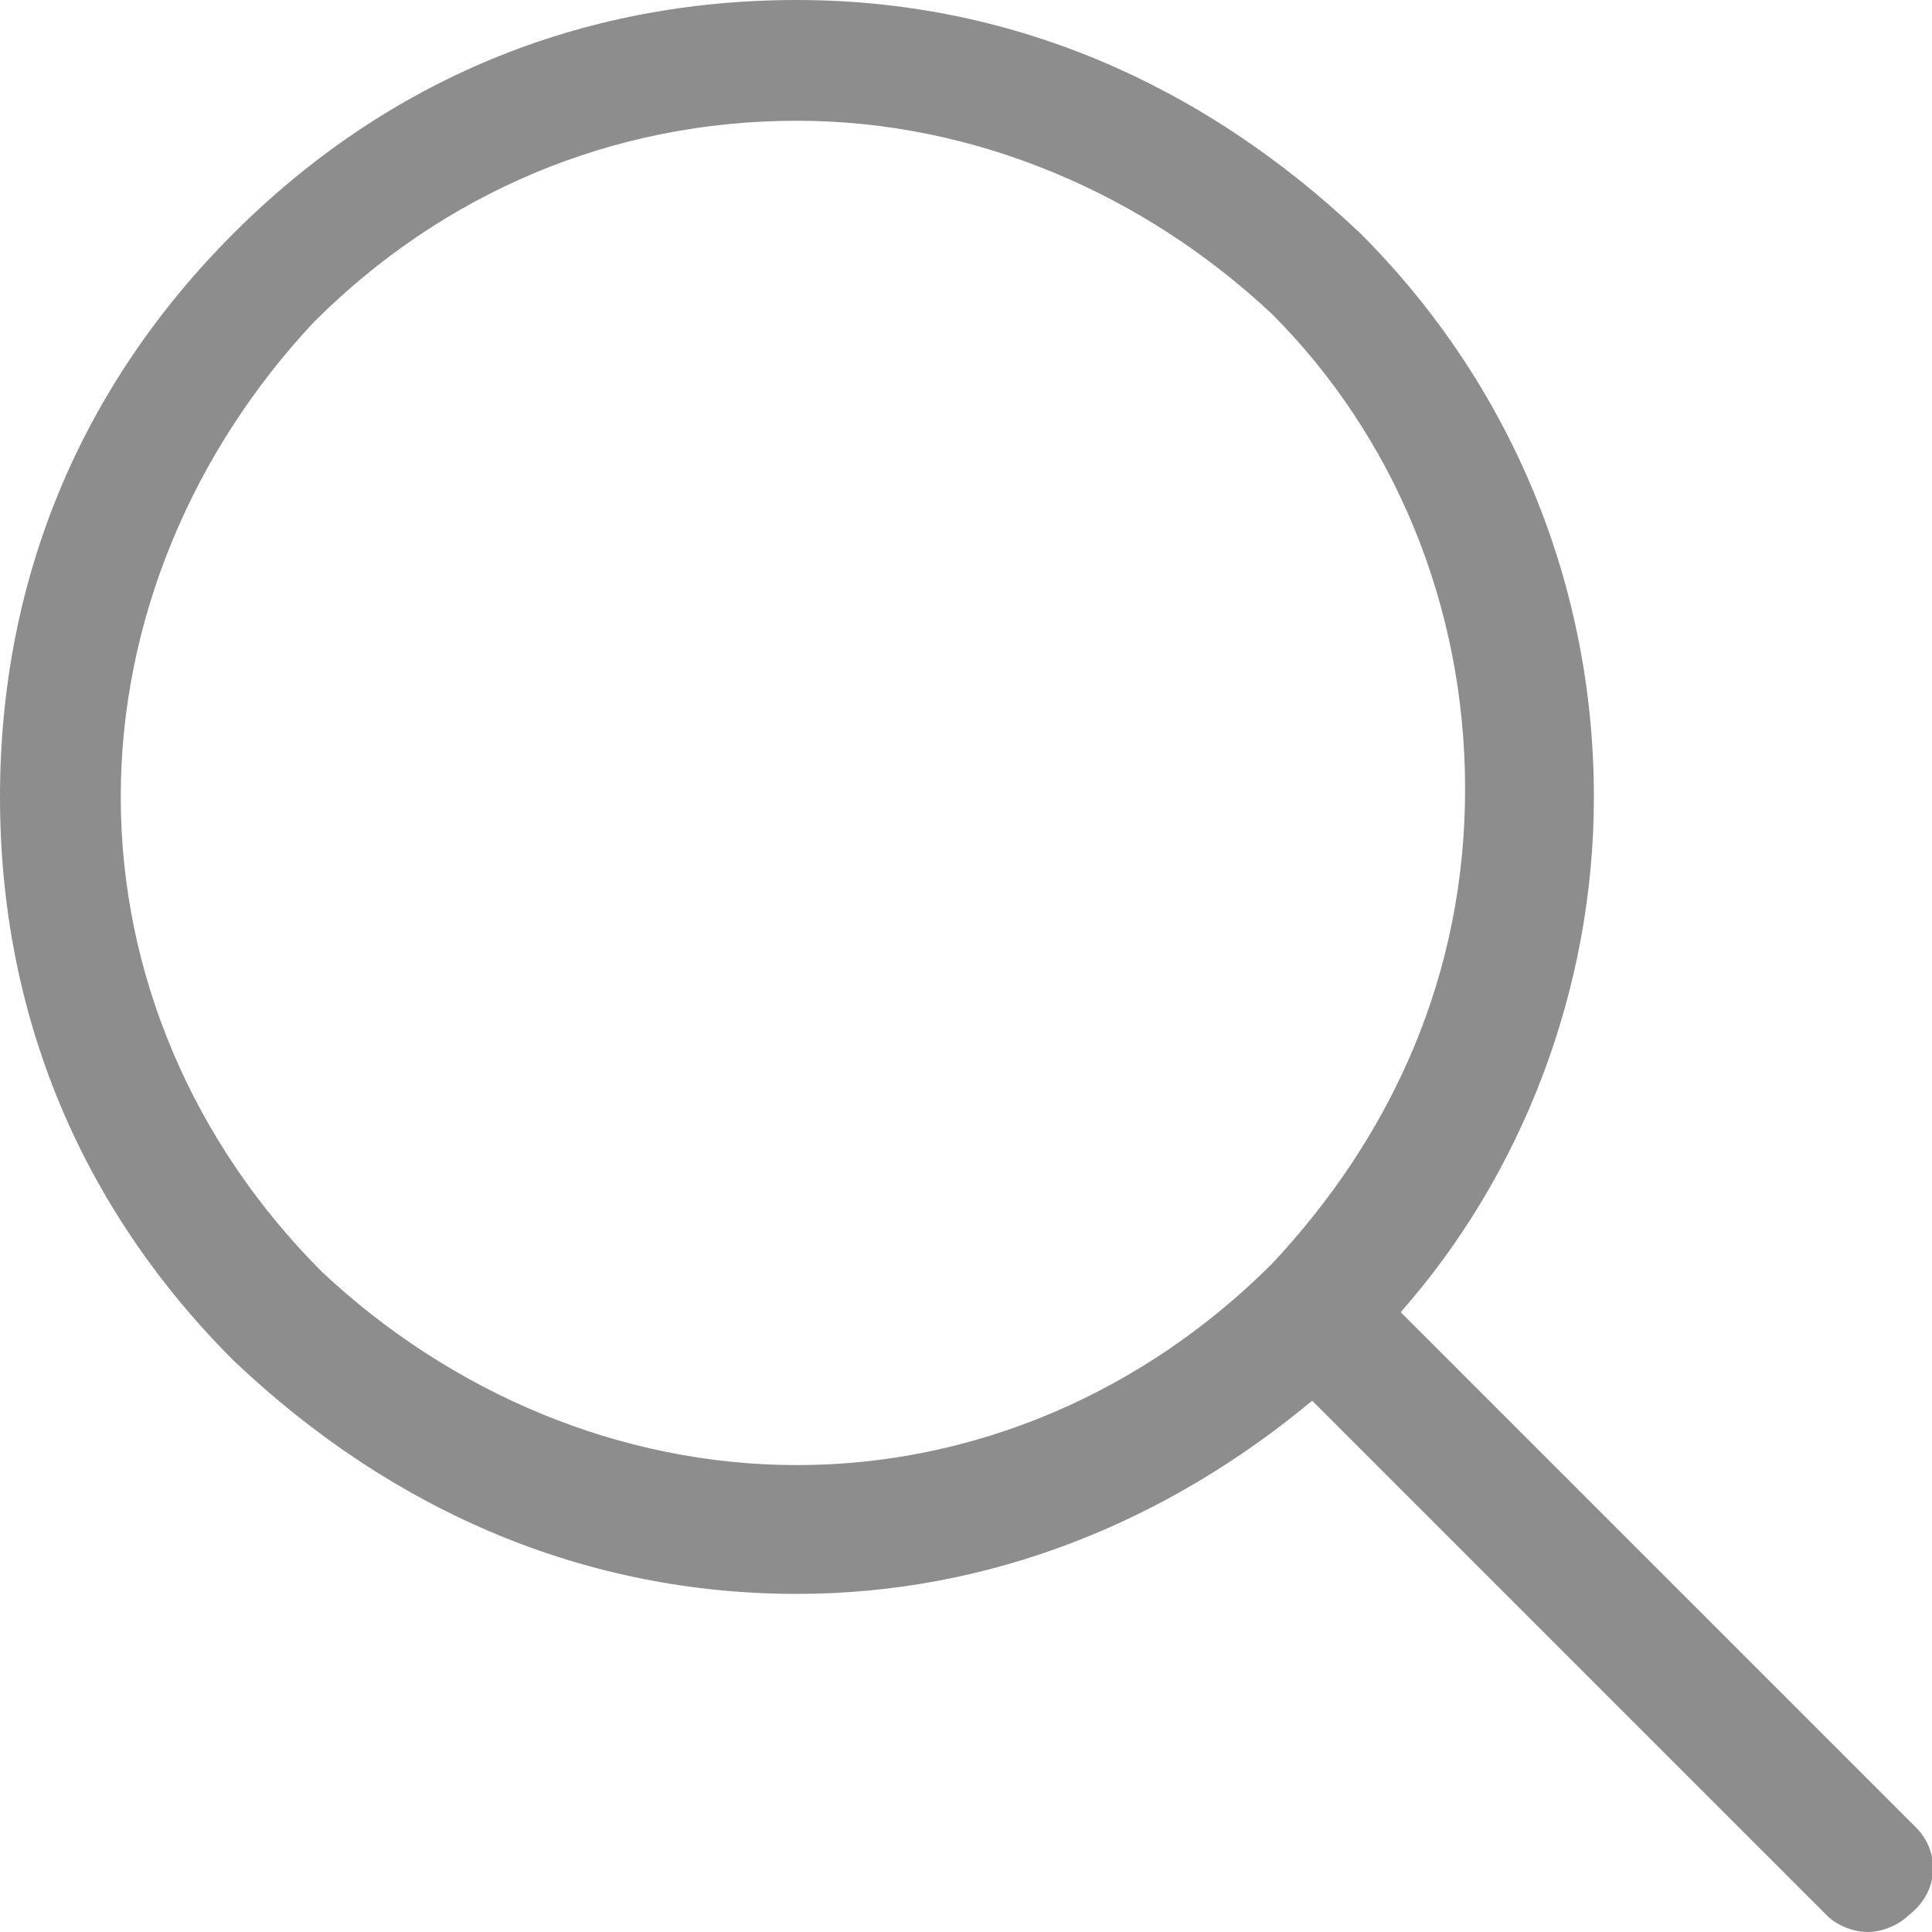
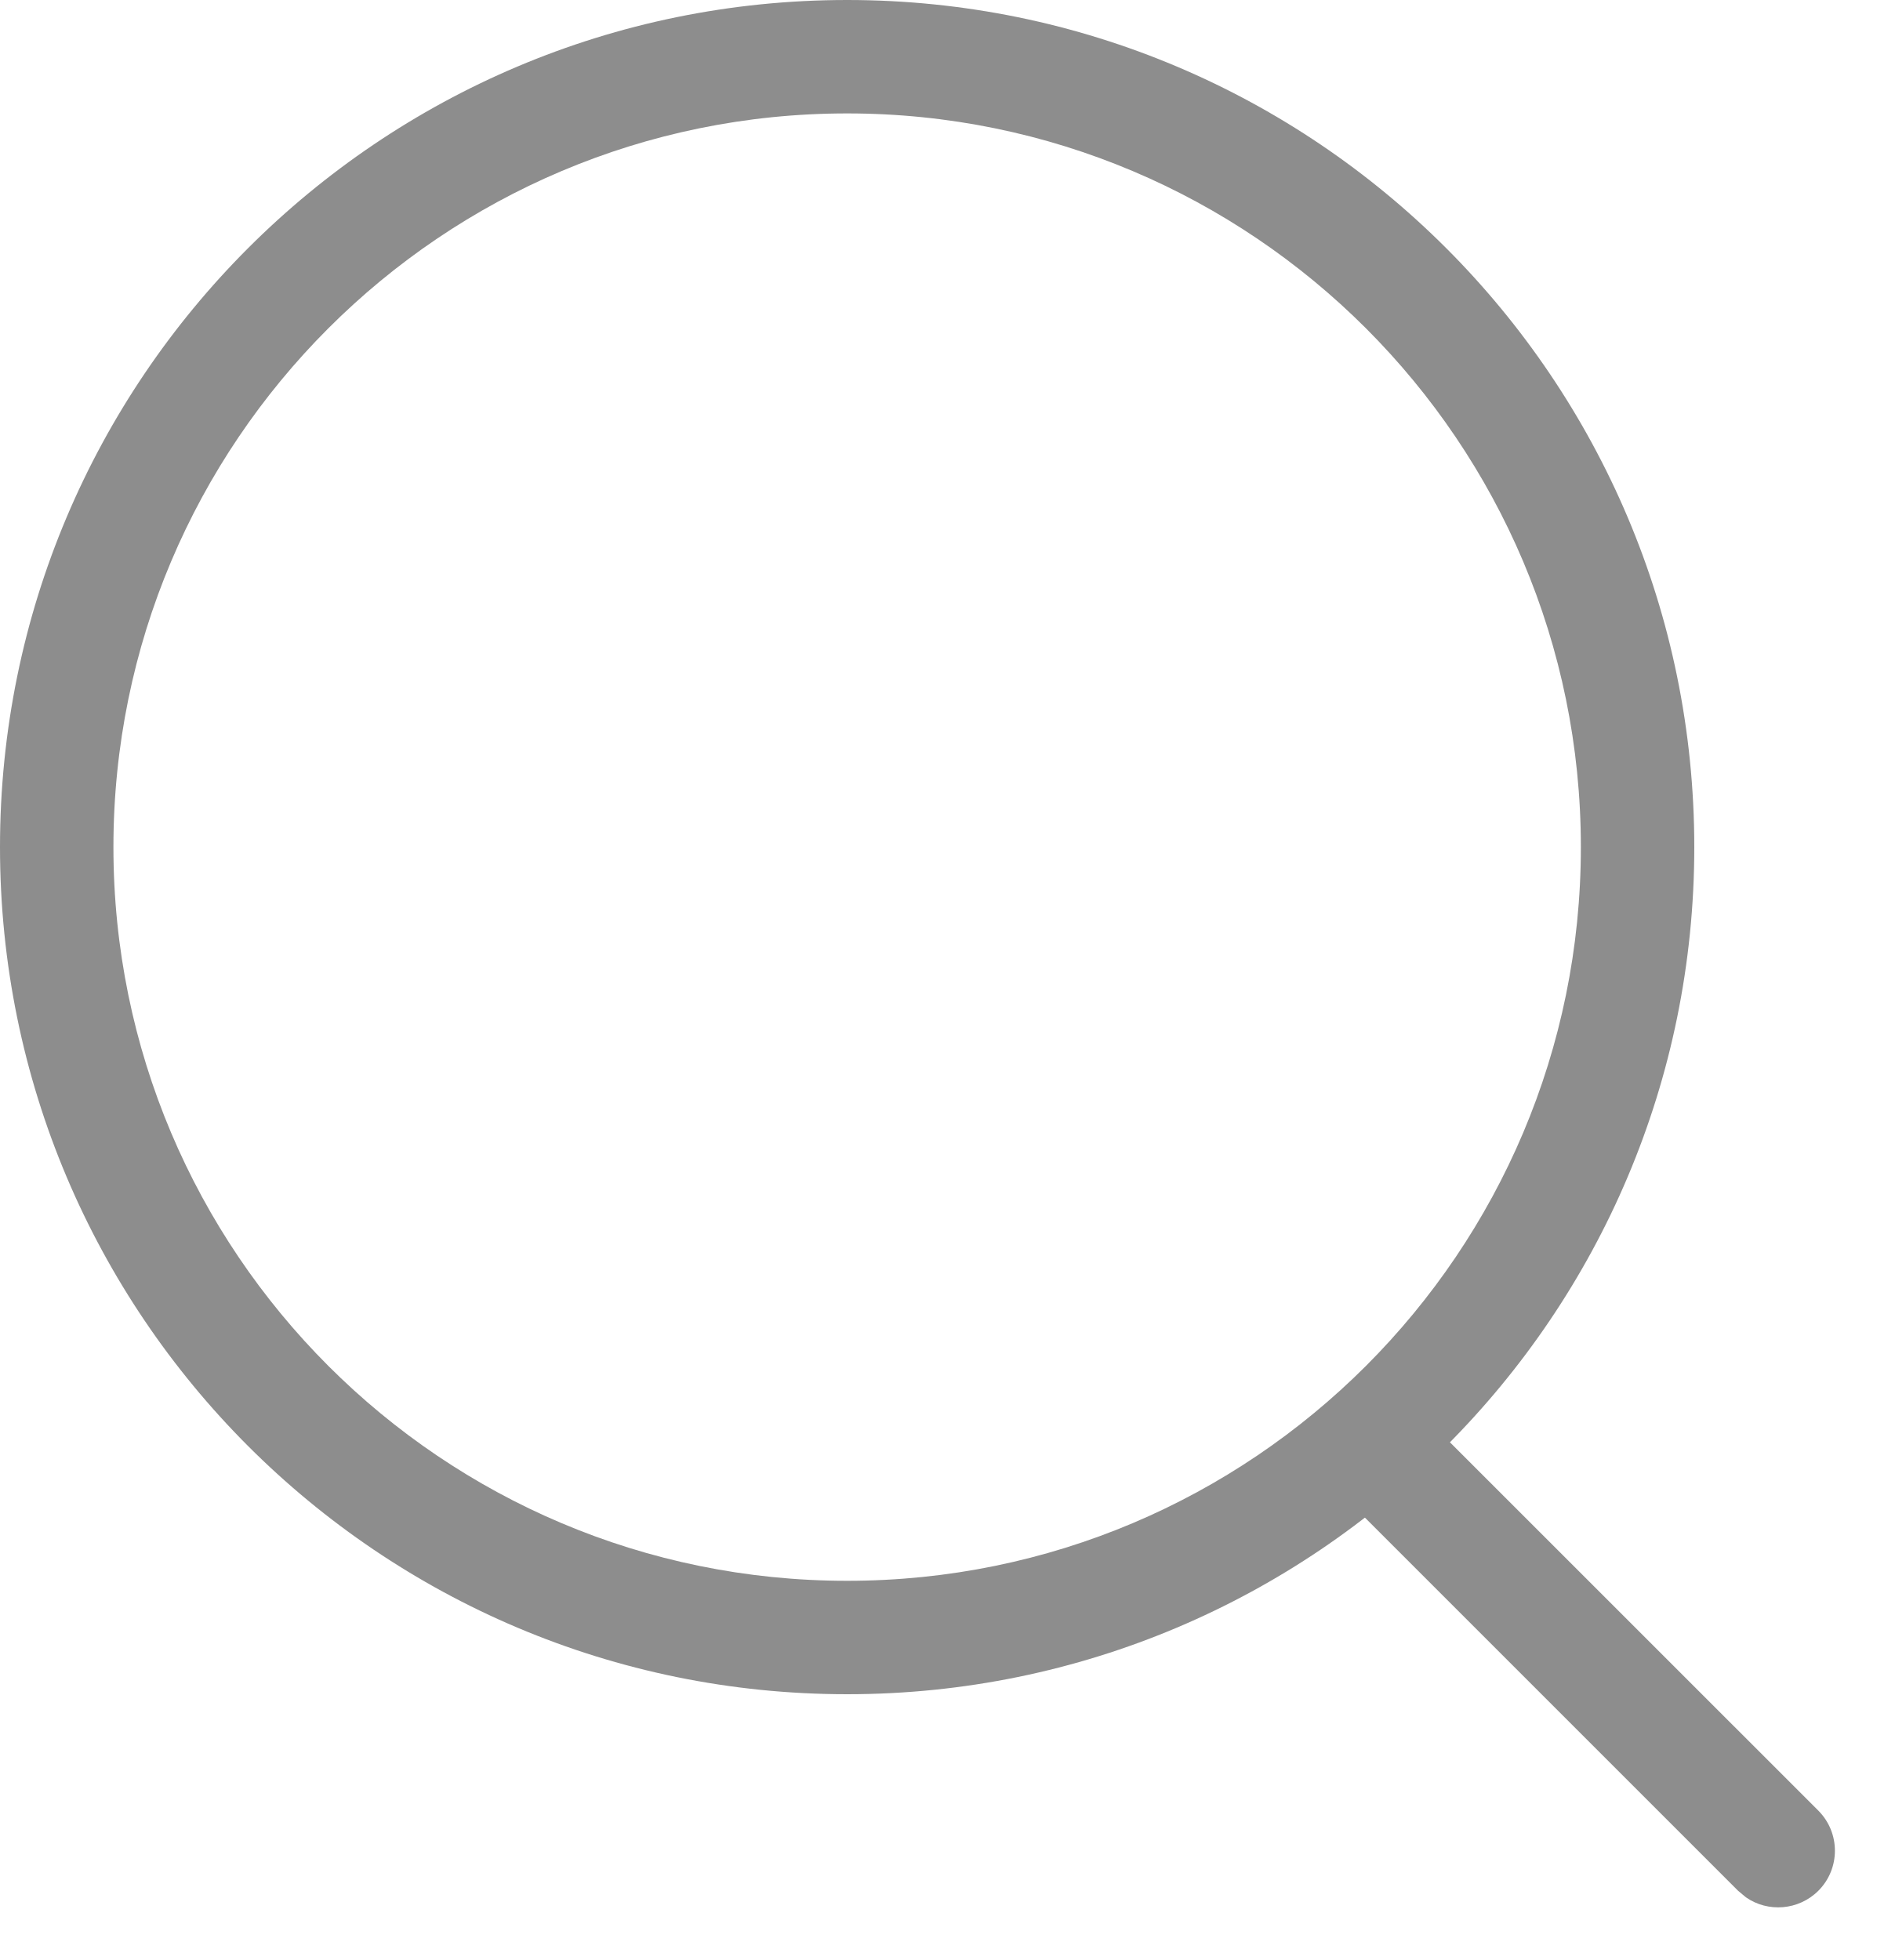
- <svg xmlns="http://www.w3.org/2000/svg" version="1.1" id="Layer_1" x="0px" y="0px" viewBox="0 0 24 24" style="enable-background:new 0 0 24 24;" xml:space="preserve">
-   <g id="surface1">
-     <path style="fill: #8d8d8d;" d="M23.8,22.7l-6.4-6.4c1.5-1.7,2.4-4,2.4-6.4c0-2.6-1-5.1-2.9-7C14.9,1,12.5,0,9.9,0c-2.7,0-5.1,1-7,2.9C1,4.8,0,7.2,0,9.9   c0,2.7,1,5.1,2.9,7c2,1.9,4.4,2.9,7,2.9c2.4,0,4.6-0.9,6.4-2.4l6.4,6.4c0.1,0.1,0.3,0.2,0.5,0.2c0.2,0,0.4-0.1,0.5-0.2   C24.1,23.5,24.1,23,23.8,22.7z M9.9,18.2c-2.2,0-4.3-0.9-5.9-2.4c-1.6-1.6-2.5-3.7-2.5-5.9c0-2.2,0.9-4.3,2.4-5.9   c1.6-1.6,3.7-2.5,6-2.5c2.2,0,4.3,0.9,5.9,2.4c1.5,1.5,2.4,3.6,2.4,5.9c0,2.3-0.9,4.3-2.4,5.9C14.2,17.3,12.1,18.2,9.9,18.2z" />
+ <svg xmlns="http://www.w3.org/2000/svg" width="29" height="30" viewBox="0 0 29 30">
+   <g fill="#8D8D8D">
+     <path d="M20.614 21.725c.301-.301.769-.335 1.107-.1l.12.1 5.989 5.988c.339.34.339.889 0 1.228-.302.3-.77.334-1.107.1l-.12-.1-5.989-5.989c-.339-.339-.339-.888 0-1.227z" />
+     <path d="M12.966 0C5.805 0 0 5.805 0 12.966c0 7.16 5.805 12.966 12.966 12.966 7.16 0 12.966-5.805 12.966-12.966S20.127 0 12.966 0zm0 1.736c6.202 0 11.23 5.028 11.23 11.23 0 6.202-5.028 11.23-11.23 11.23-6.202 0-11.23-5.028-11.23-11.23 0-6.202 5.028-11.23 11.23-11.23z" />
  </g>
</svg>
